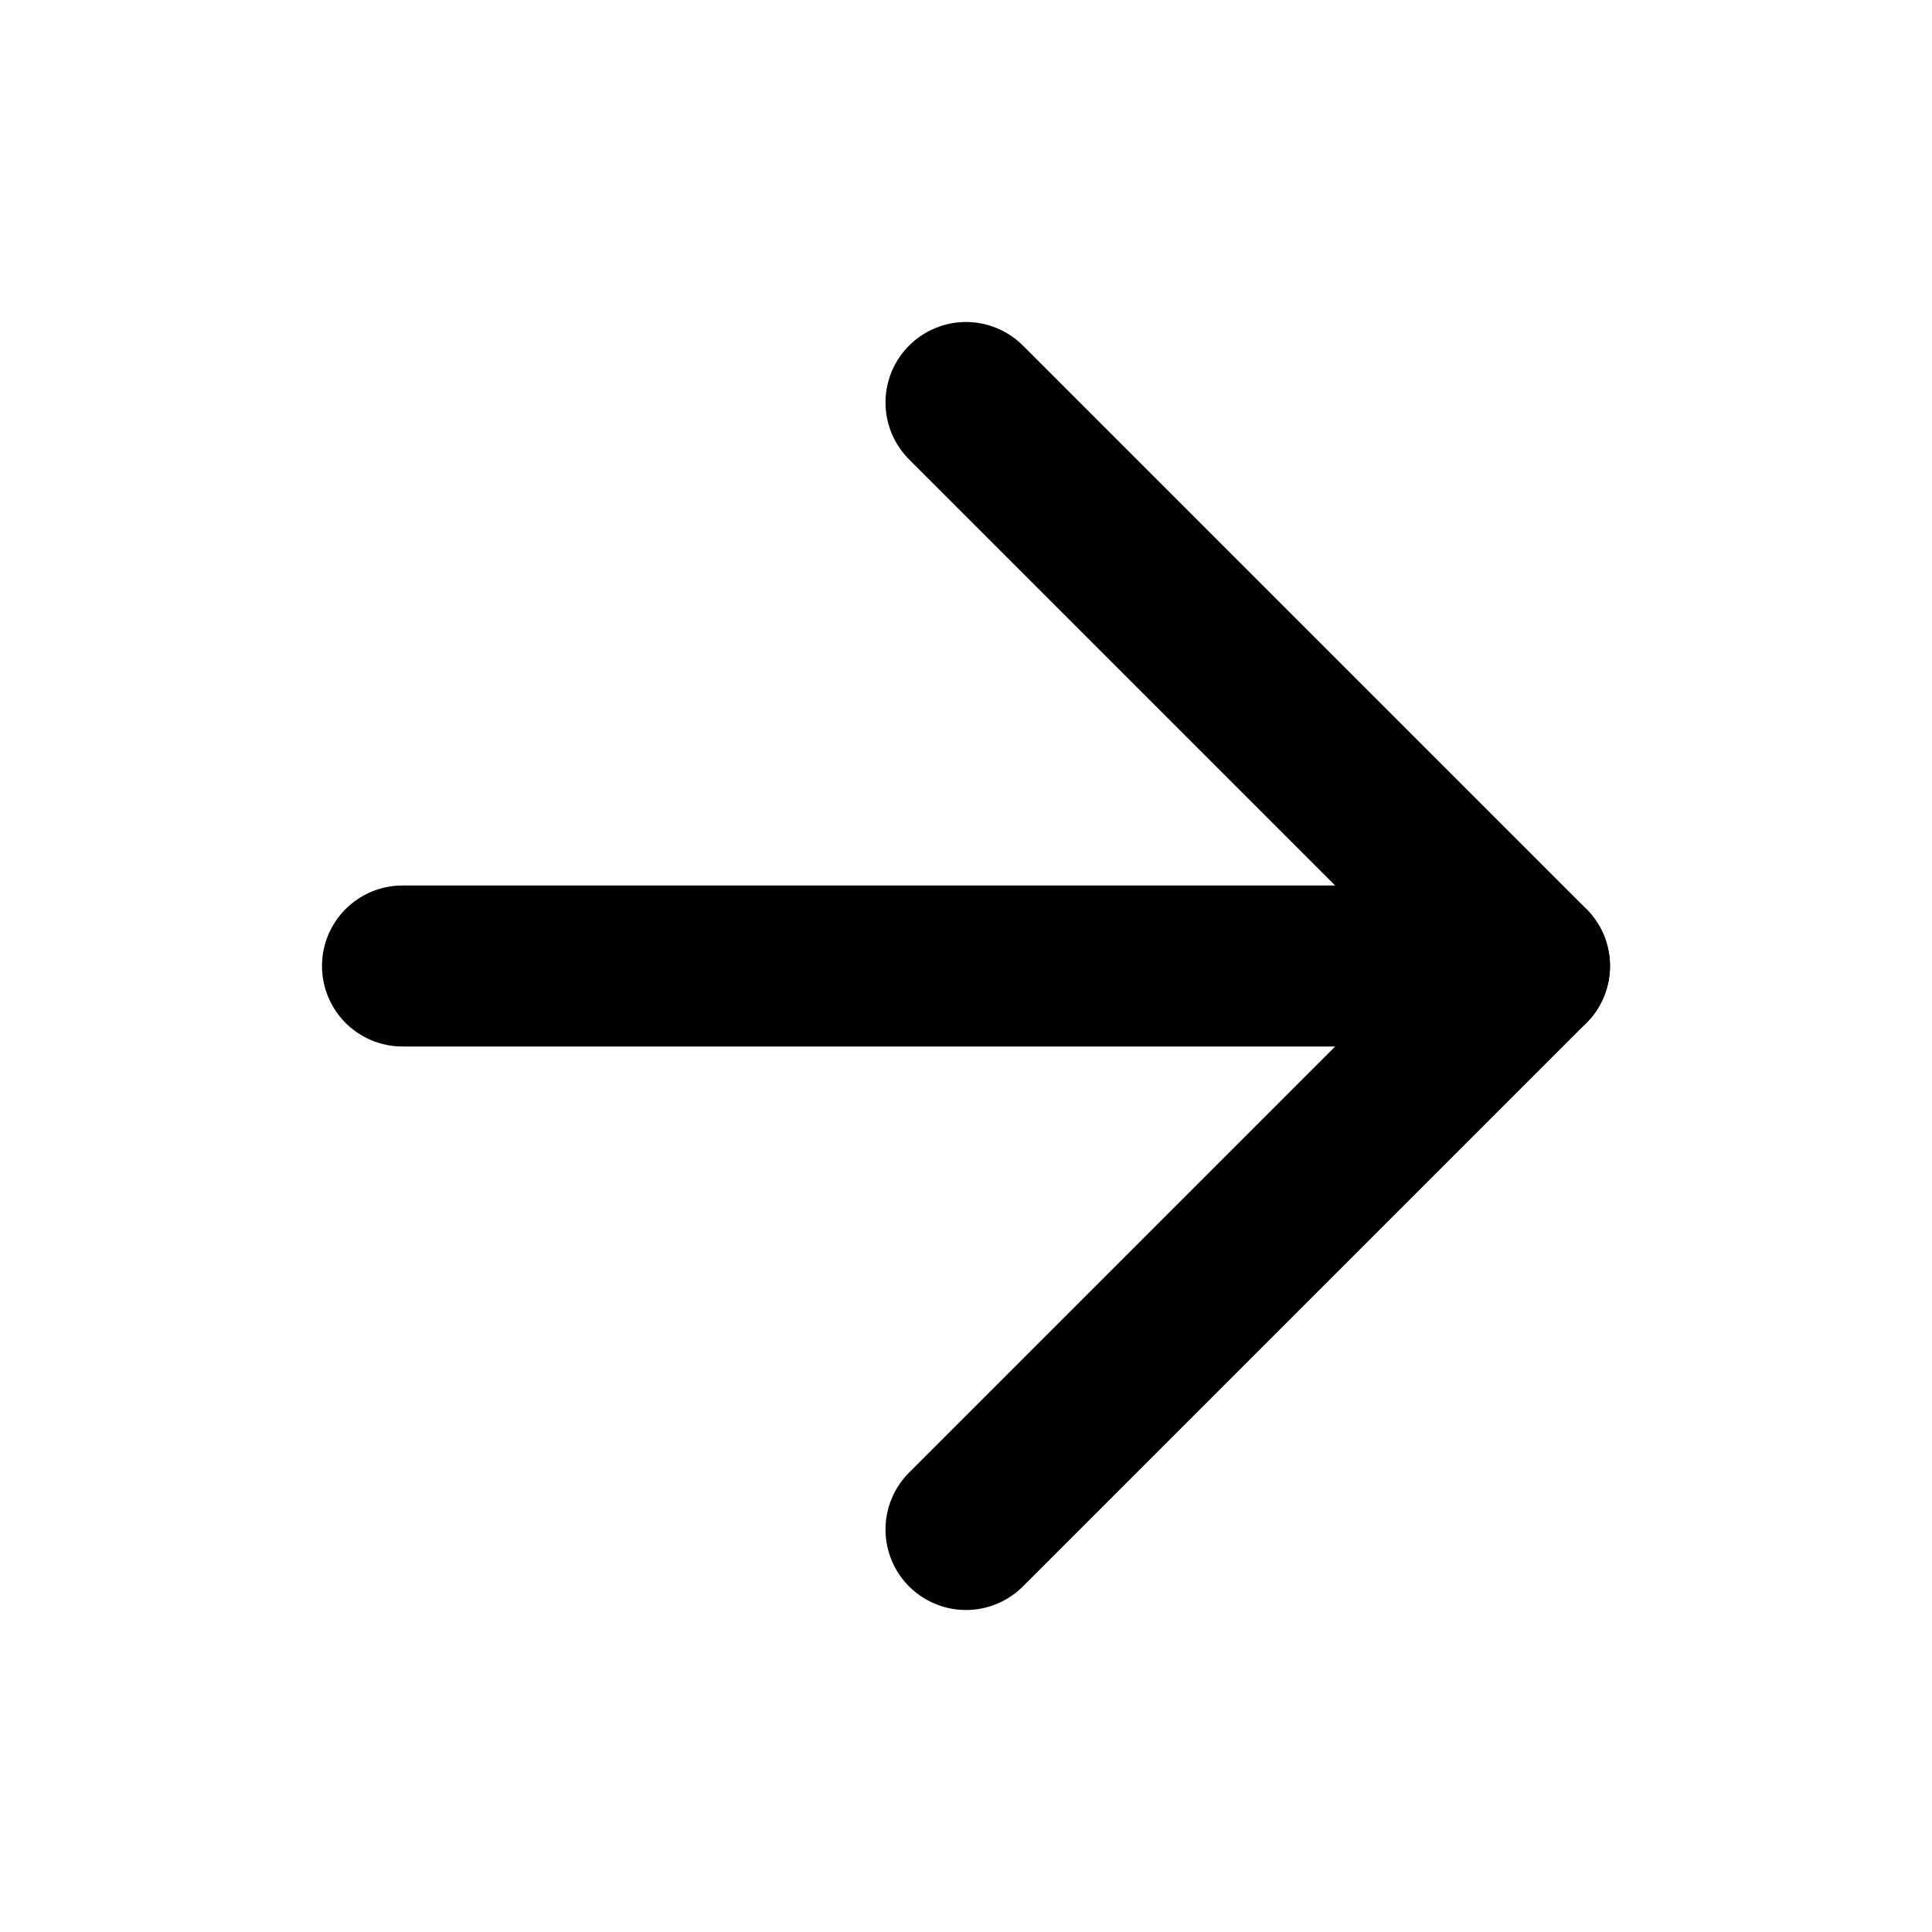
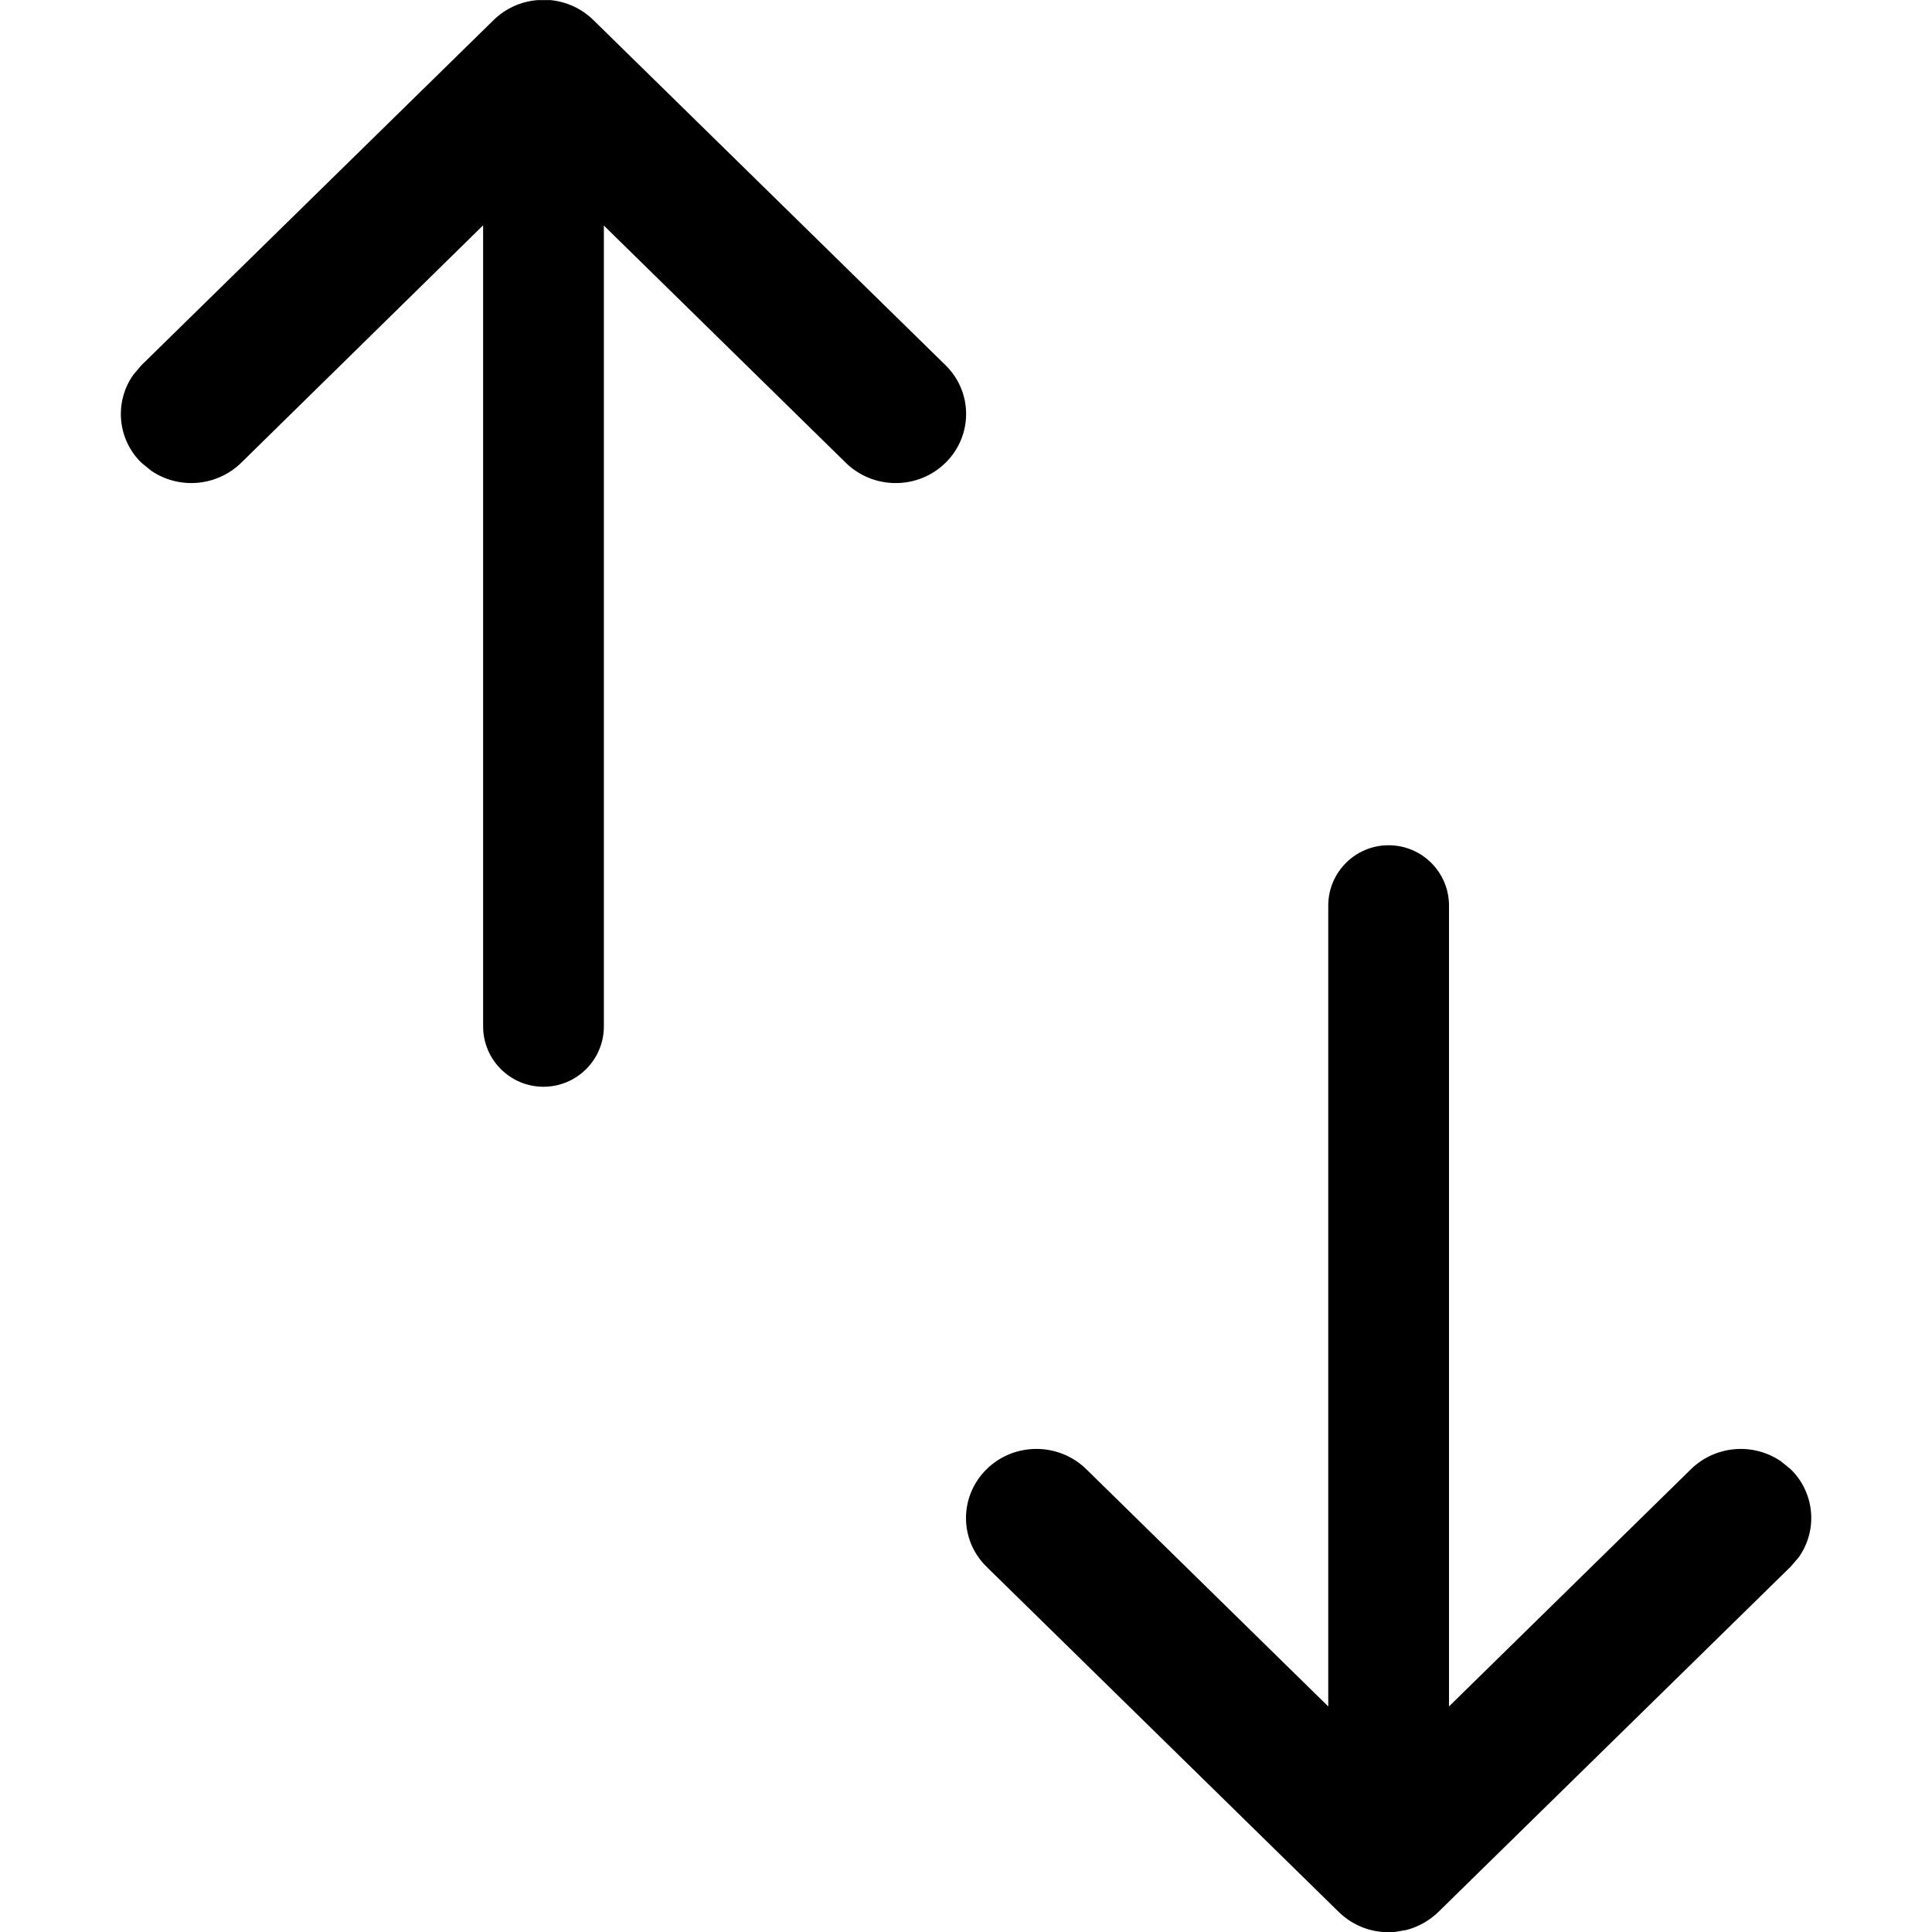
- <svg xmlns="http://www.w3.org/2000/svg" viewBox="0 0 24 24" fill="none" stroke="currentColor" stroke-width="2" stroke-linecap="round" stroke-linejoin="round">
-   <symbol id="icon" viewBox="0 0 24 24">
-     <path d="M5 12h14" />
-     <path d="M12 5l7 7-7 7" />
-   </symbol>
-   <use href="#icon" />
+ <svg xmlns="http://www.w3.org/2000/svg" width="1em" height="1em" viewBox="0 0 16 16" fill="currentColor" aria-hidden="true" focusable="false">
+   <path d="M11.5 7a.5.5 0 01.5.5v6.632l2.004-1.965a.592.592 0 01.744-.066l.081.066a.563.563 0 01.068.729l-.068.079-2.917 2.859a.593.593 0 01-.264.149L11.55 16h-.099a.588.588 0 01-.363-.165l-2.917-2.859c-.228-.223-.228-.585 0-.809s.597-.223.825 0L11 14.132V7.5a.5.5 0 01.5-.5zM4.55 0a.588.588 0 01.363.165L7.83 3.024c.228.223.228.585 0 .809s-.597.223-.825 0L5.001 1.868V8.5a.5.5 0 01-1 0V1.866L1.997 3.833a.592.592 0 01-.744.066l-.081-.066a.563.563 0 01-.068-.729l.067-.079L4.088.166a.585.585 0 01.363-.165h.099z" />
</svg>
